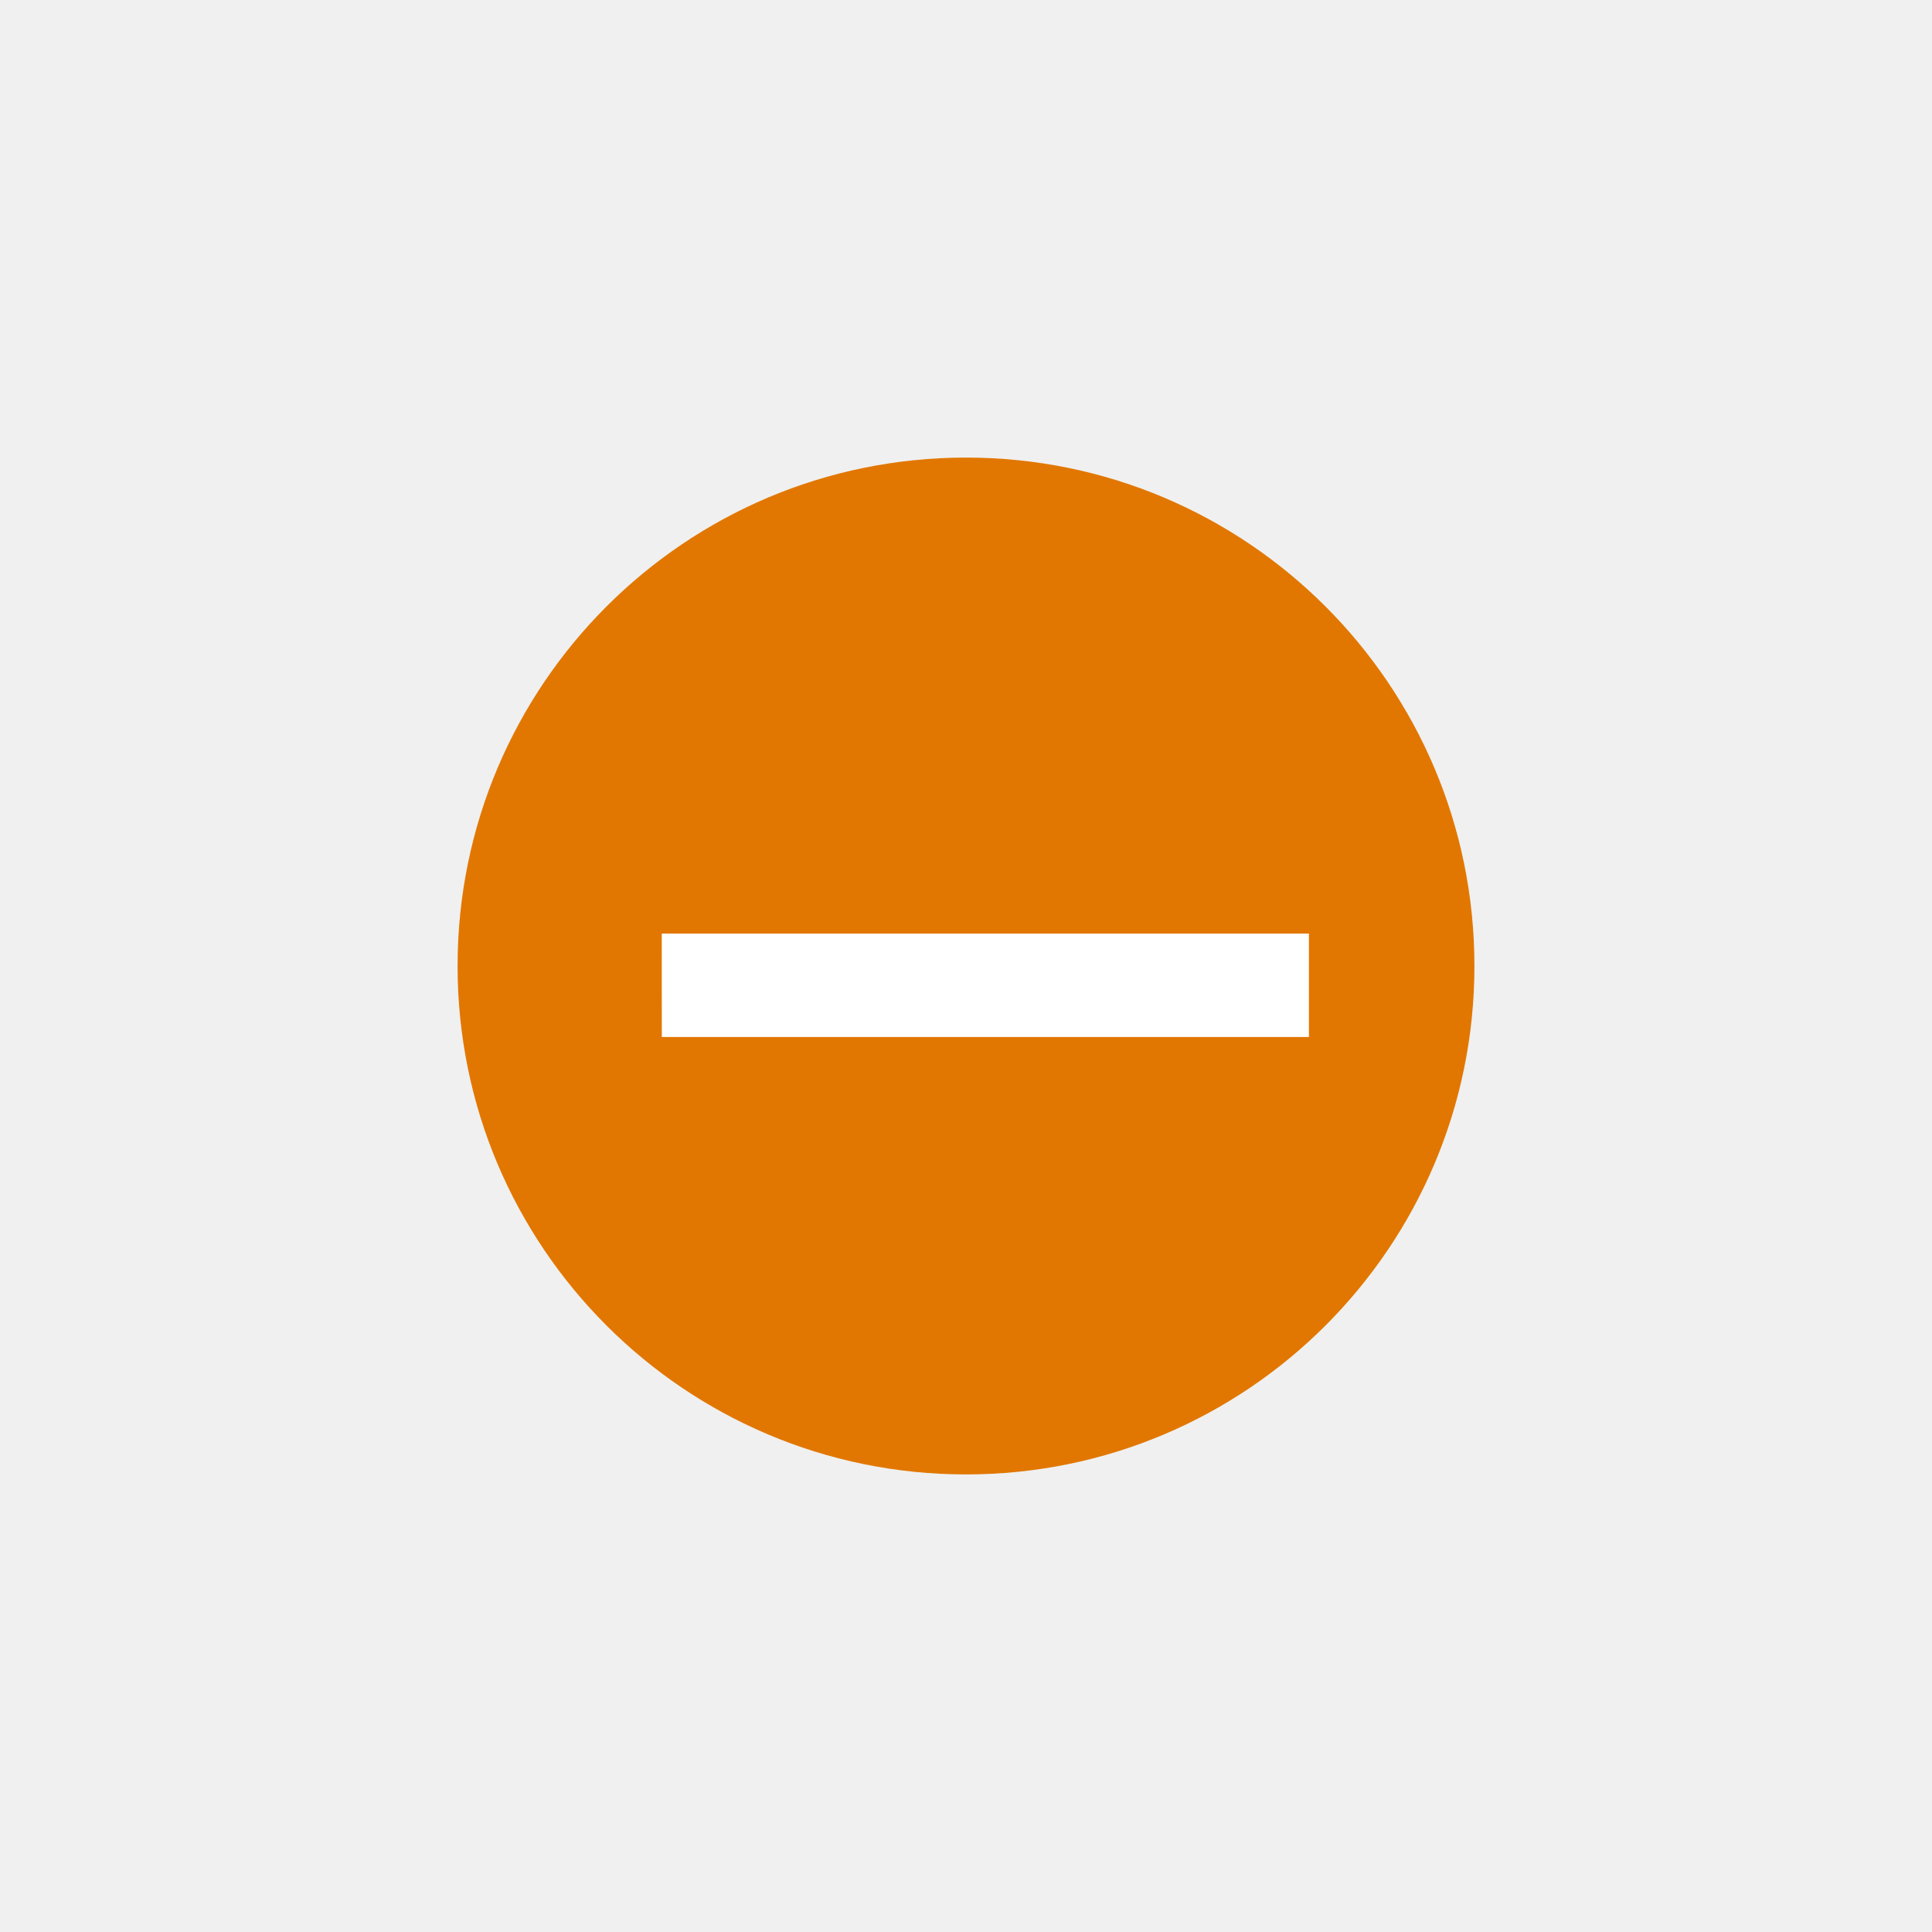
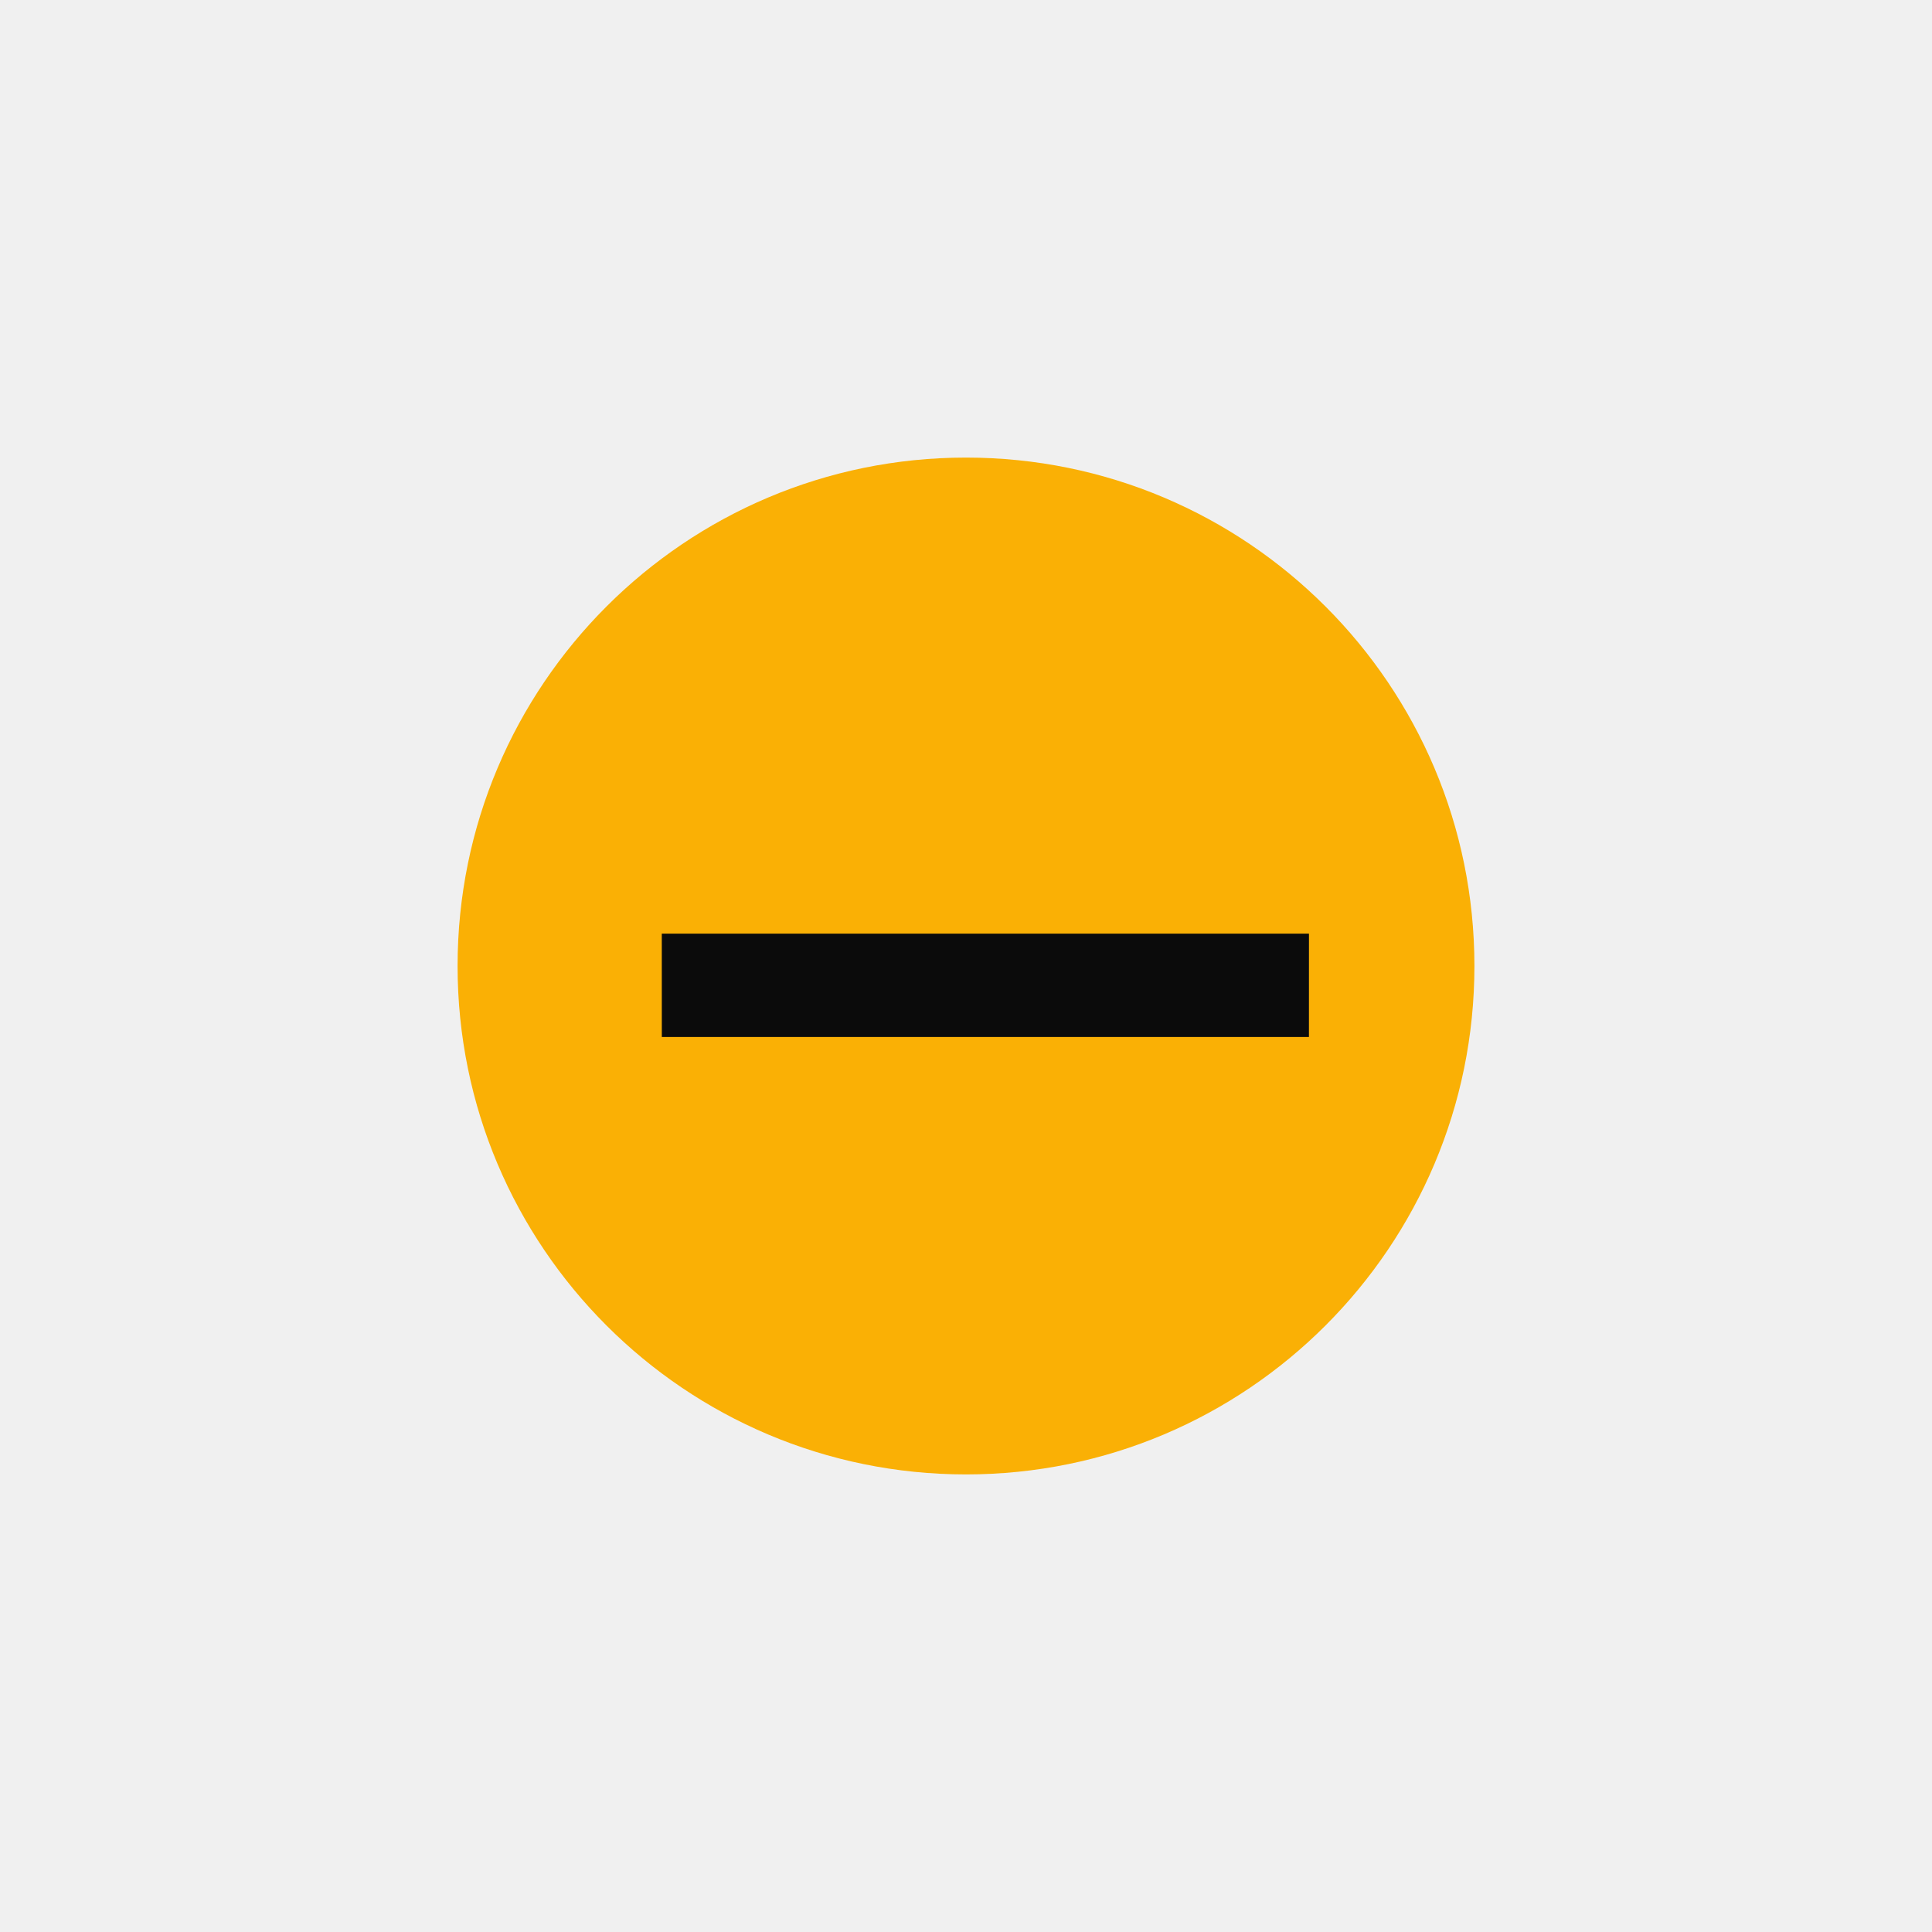
<svg xmlns="http://www.w3.org/2000/svg" width="38" height="38" viewBox="0 0 38 38">
-   <circle cx="10" cy="10" r="10" transform="translate(9 9)" fill="#e17700" />
-   <path d="M13.016 18.363l.001 2.033h12.728v-2.033z" fill="#fff" />
+   <circle cx="10" cy="10" r="10" transform="translate(9 9)" fill="#fab005" />
+   <path d="M12.219,10.781l-1.437,1.438,9,9,1.438-1.437Z" transform="translate(-3.247 19.38) rotate(-45)" fill="#0b0b0b" />
</svg>
